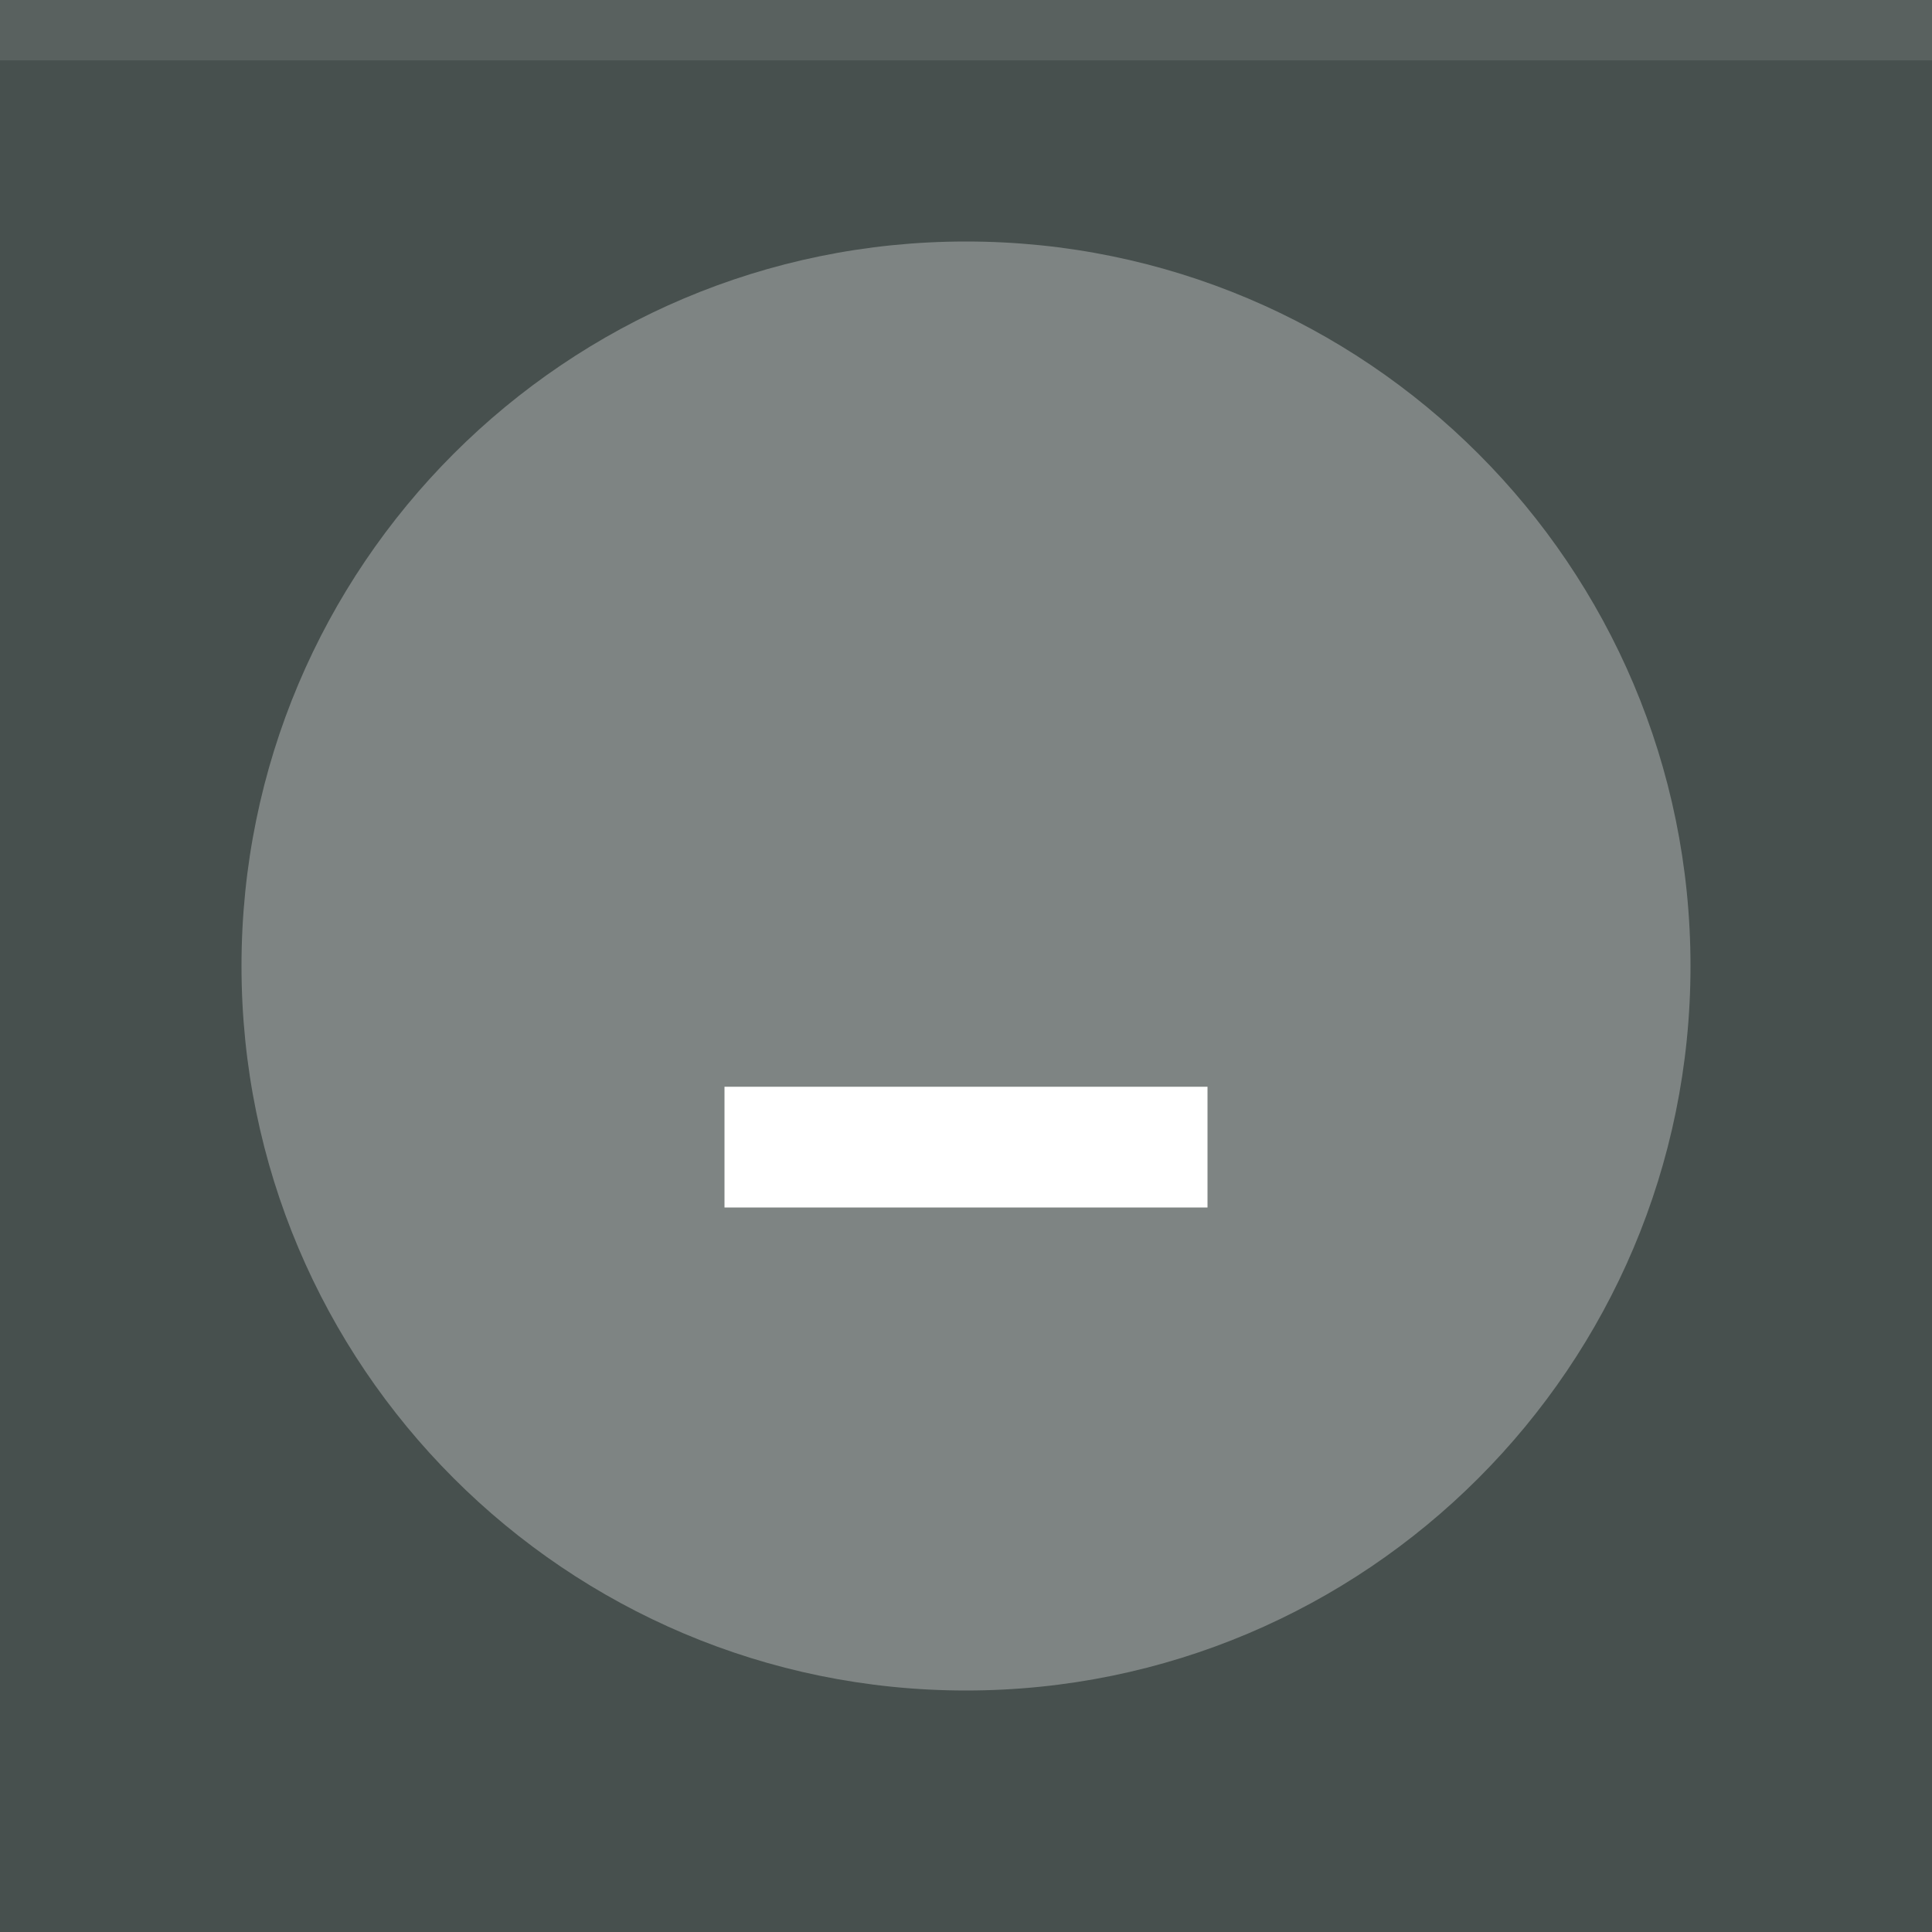
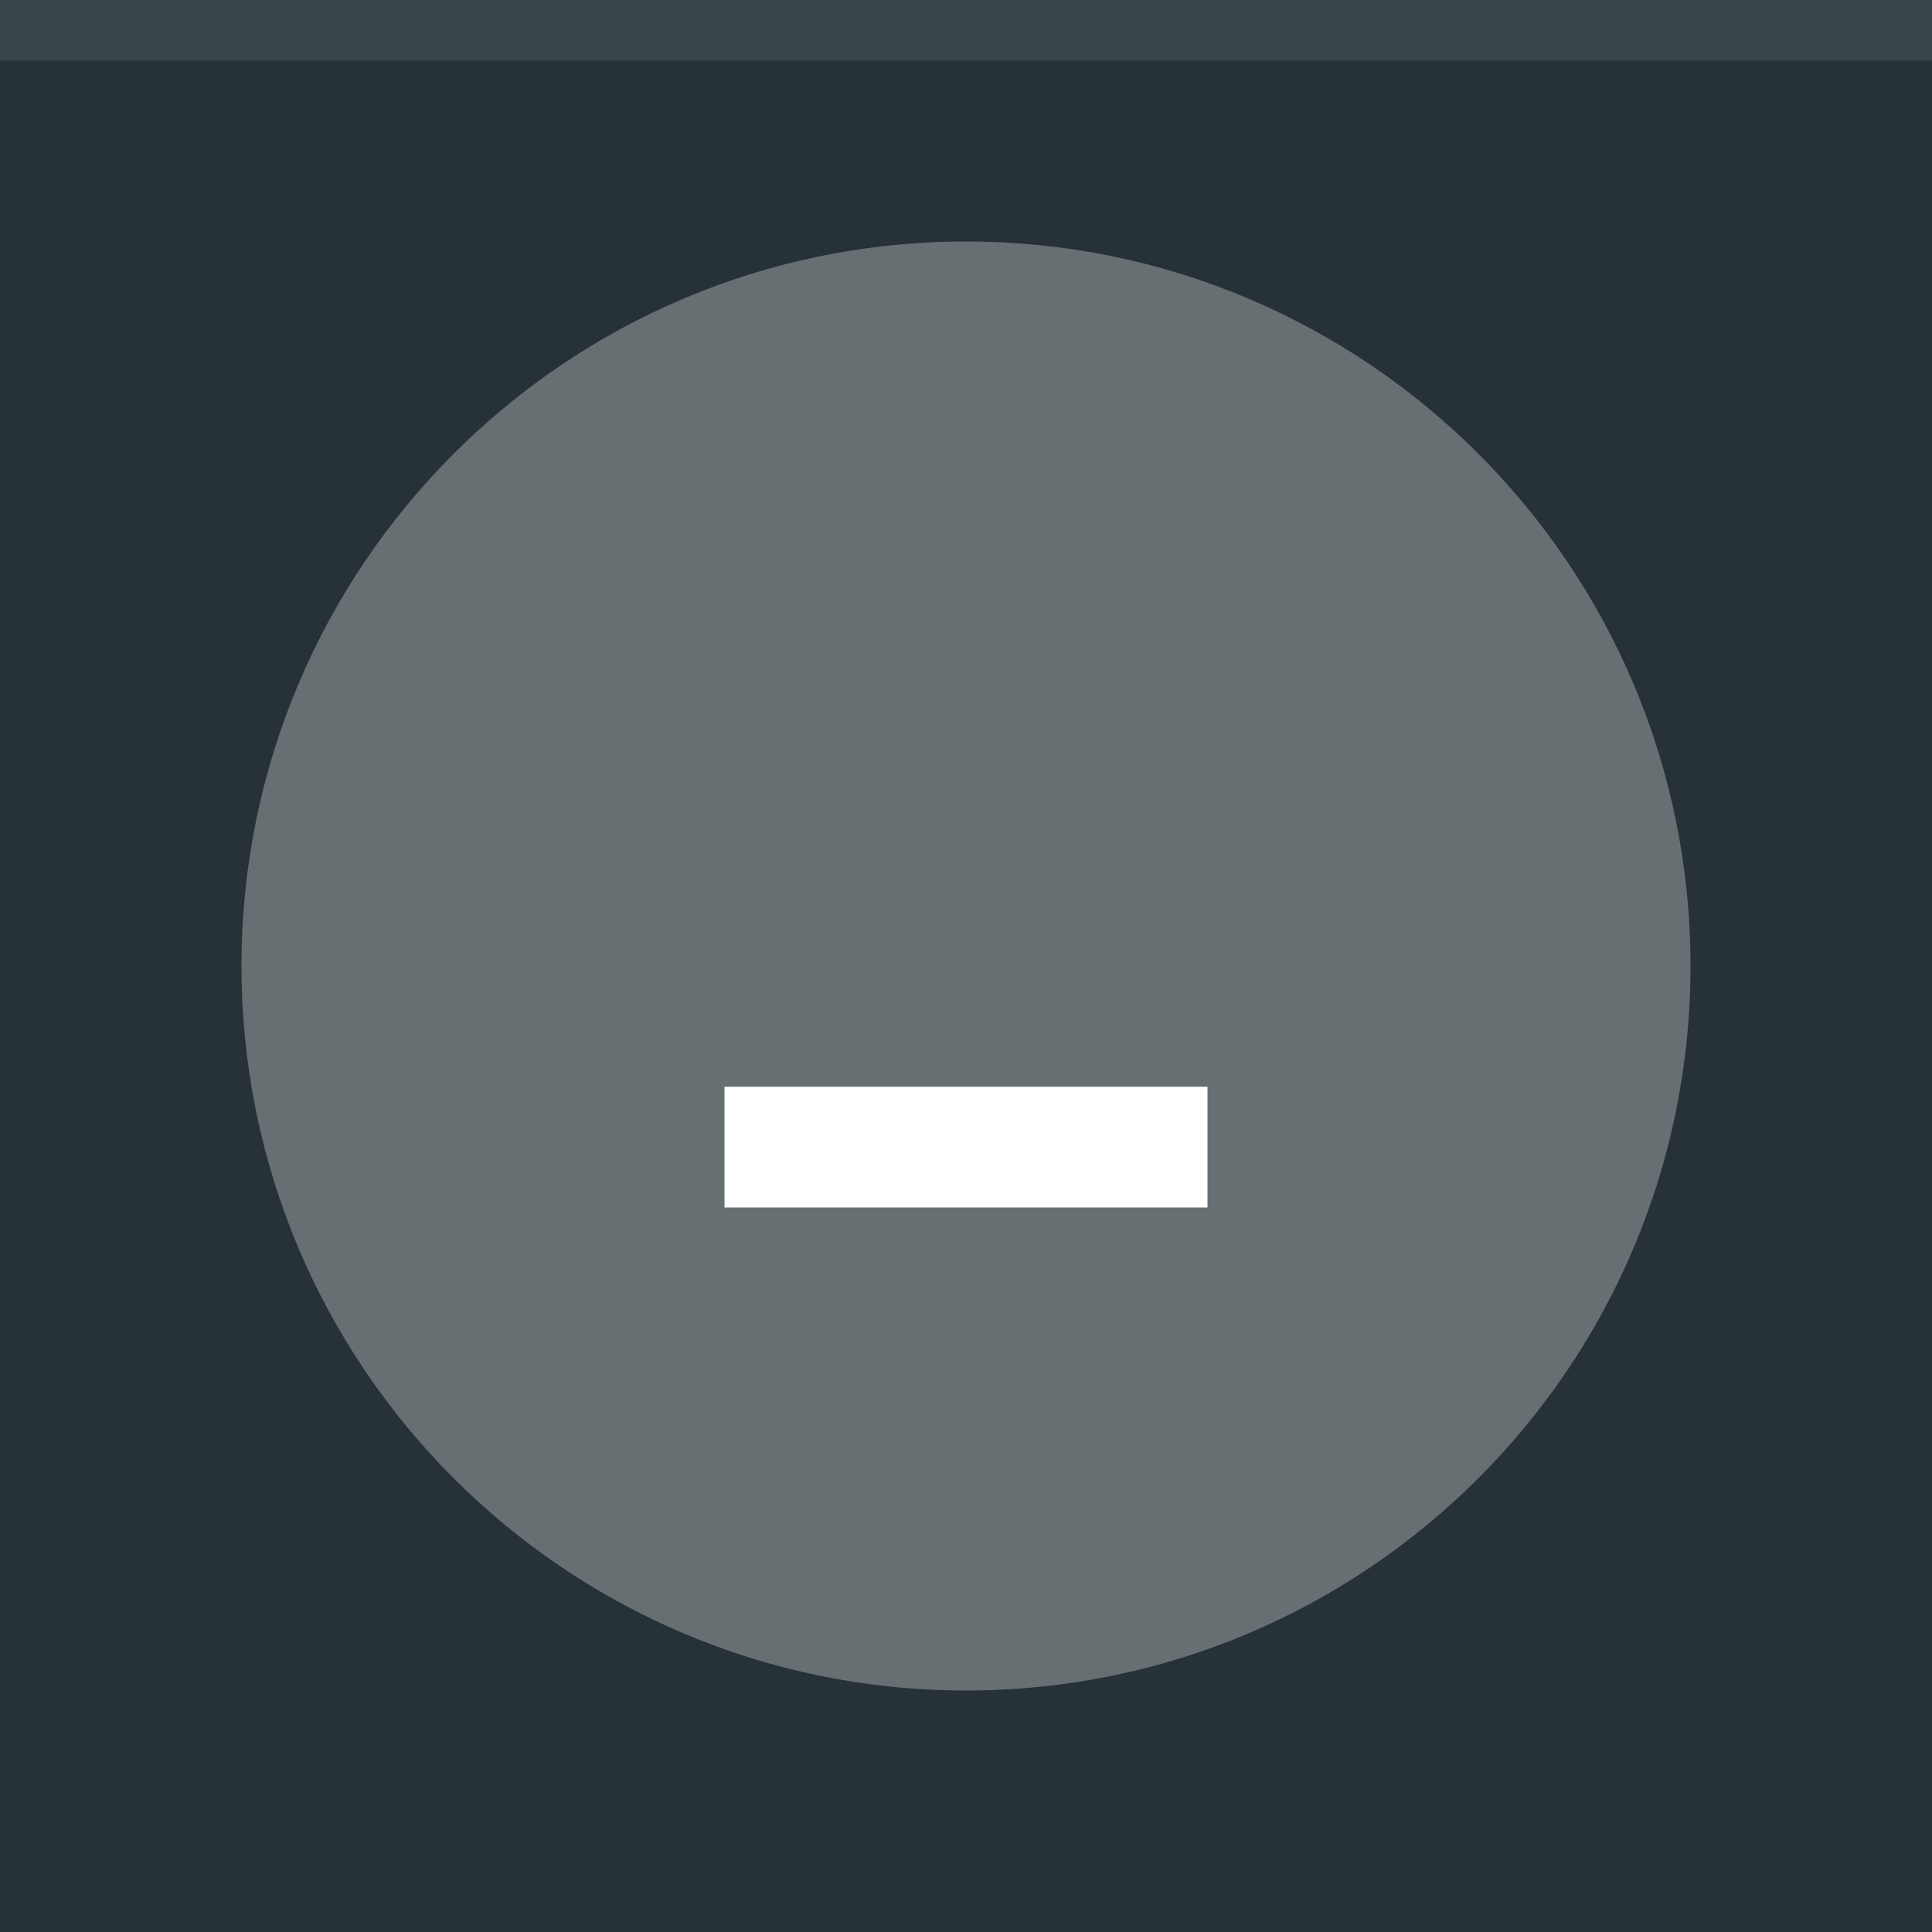
<svg xmlns="http://www.w3.org/2000/svg" width="32" height="32" viewBox="0 0 32 32">
-   <rect width="32" height="32" fill="#47504e" />
+   <rect width="32" height="32" fill="#263238" />
  <rect width="32" height="1" fill="#FFFFFF" fill-opacity="0.1" />
  <g fill="#FFFFFF">
    <circle cx="16" cy="16" r="12" opacity="0.3" />
    <path d="m12 18h8v2h-8z" />
  </g>
</svg>
